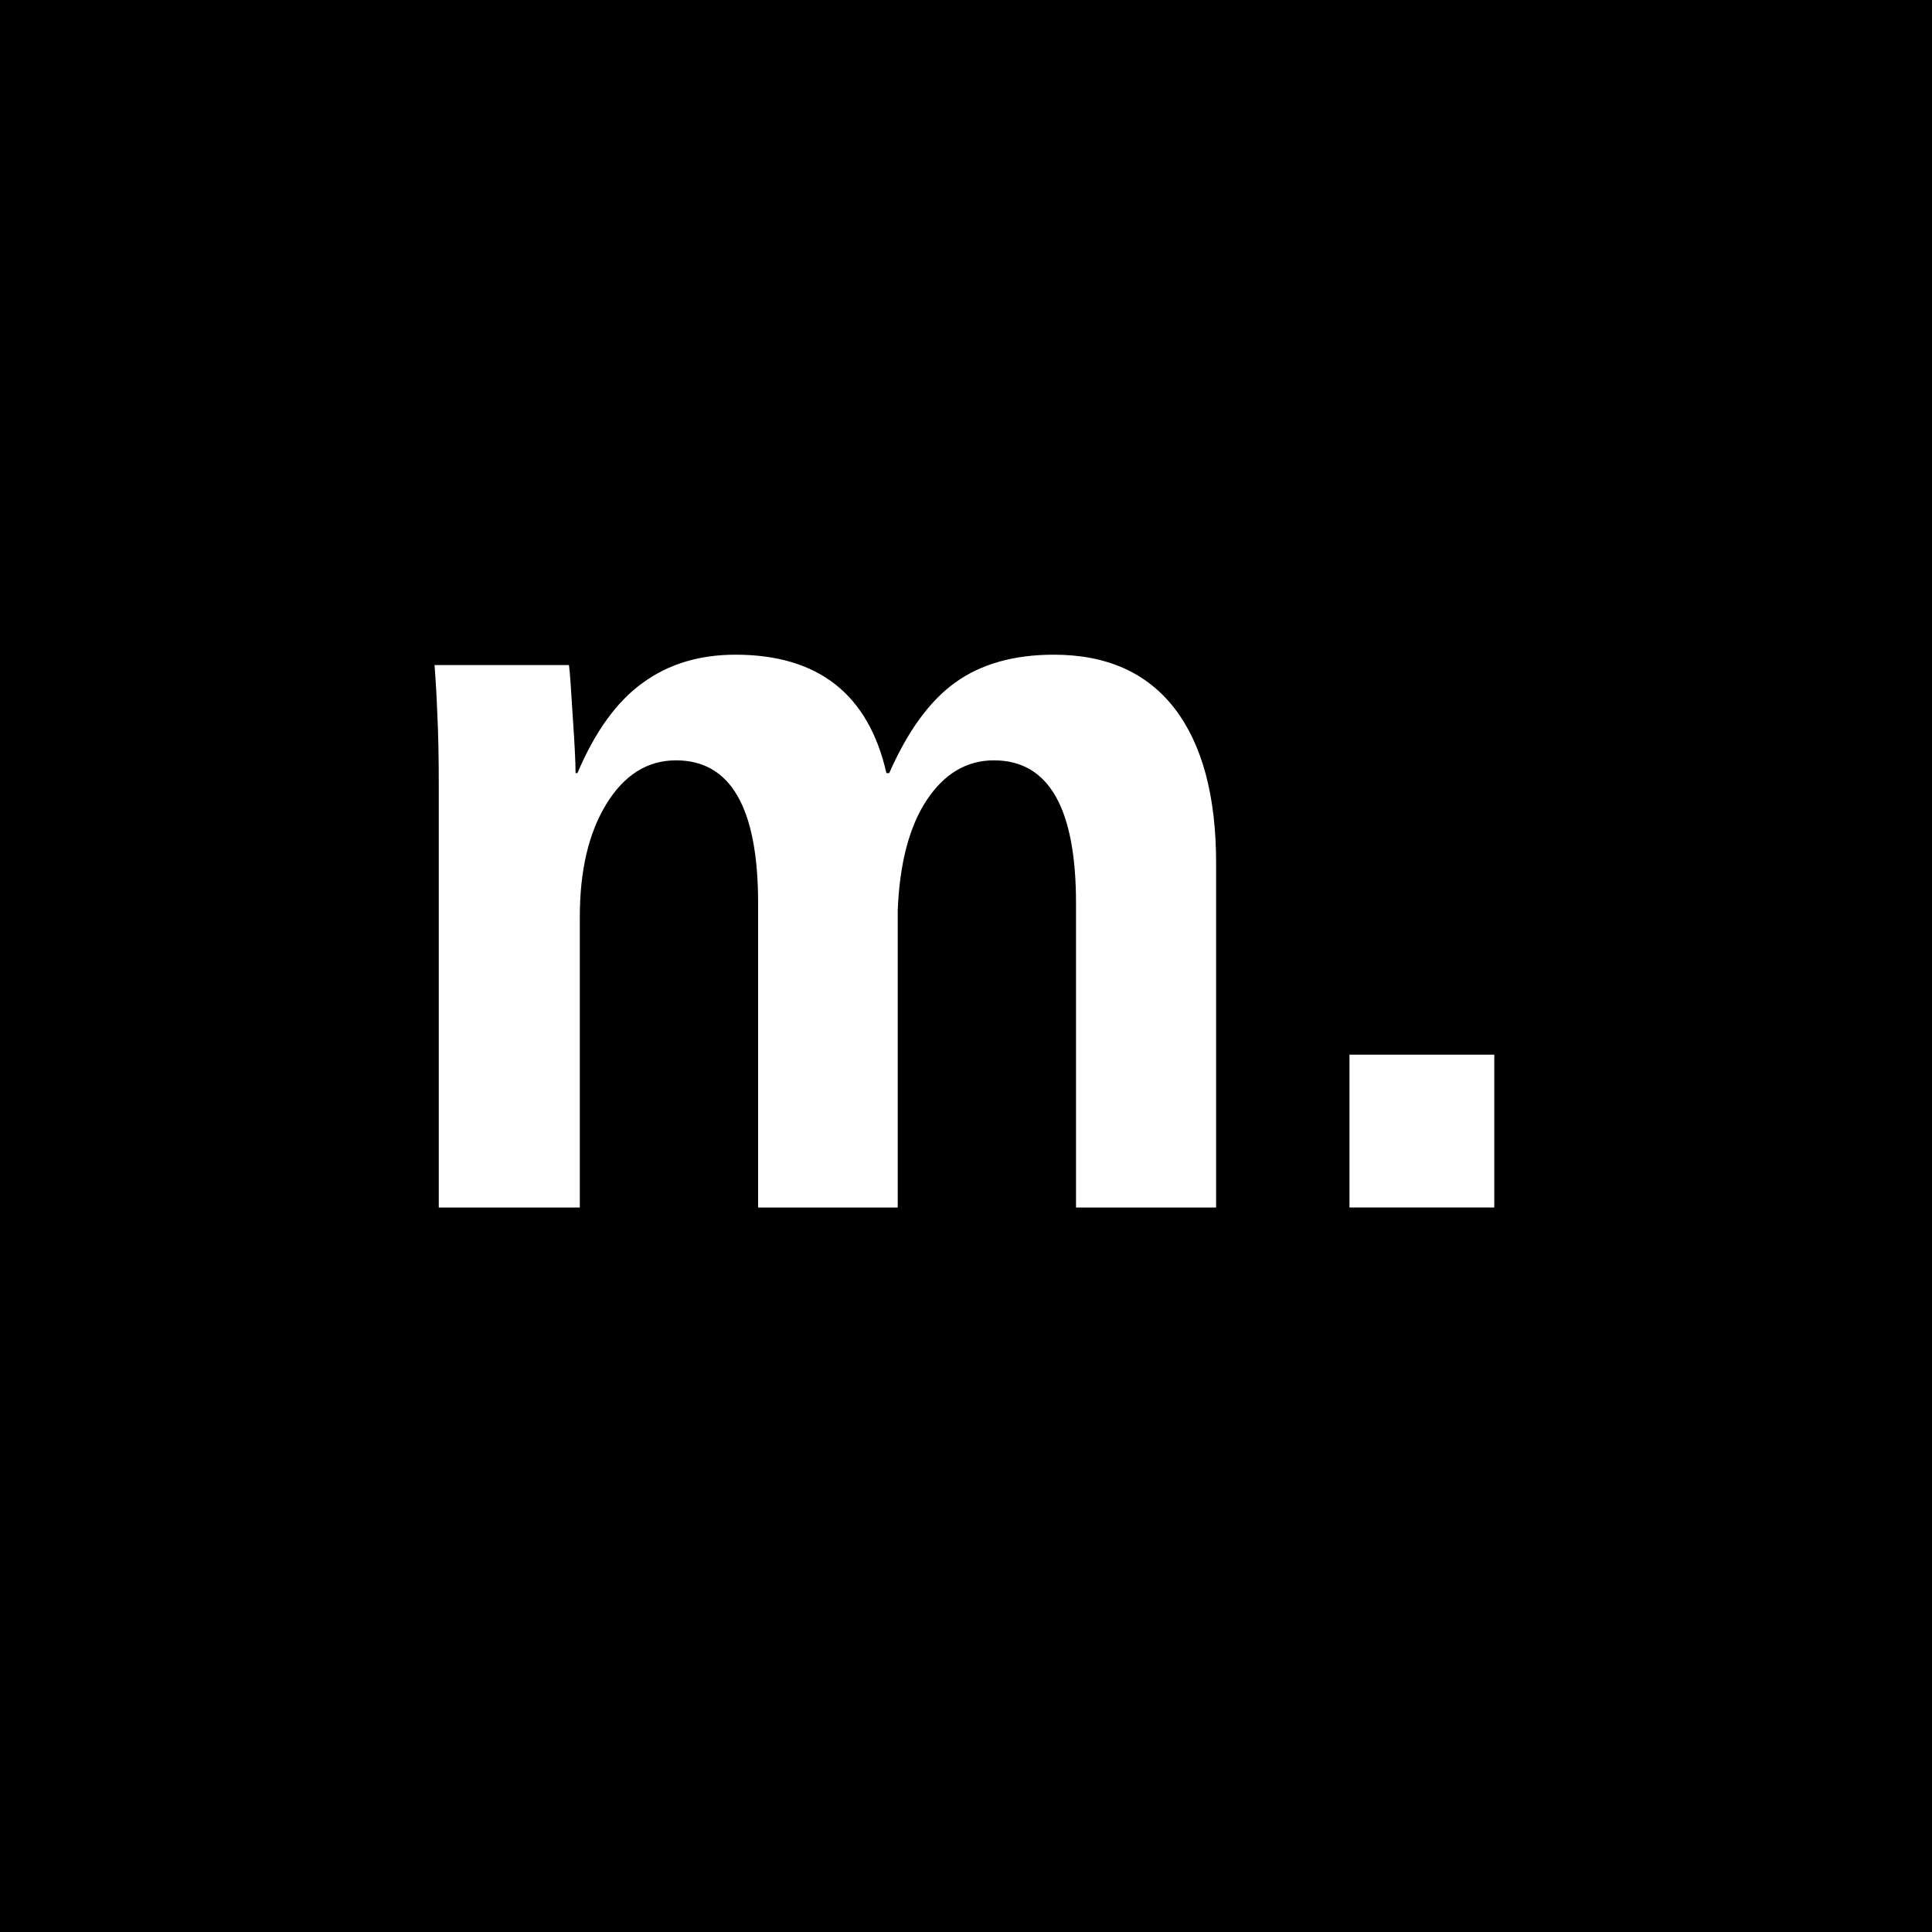
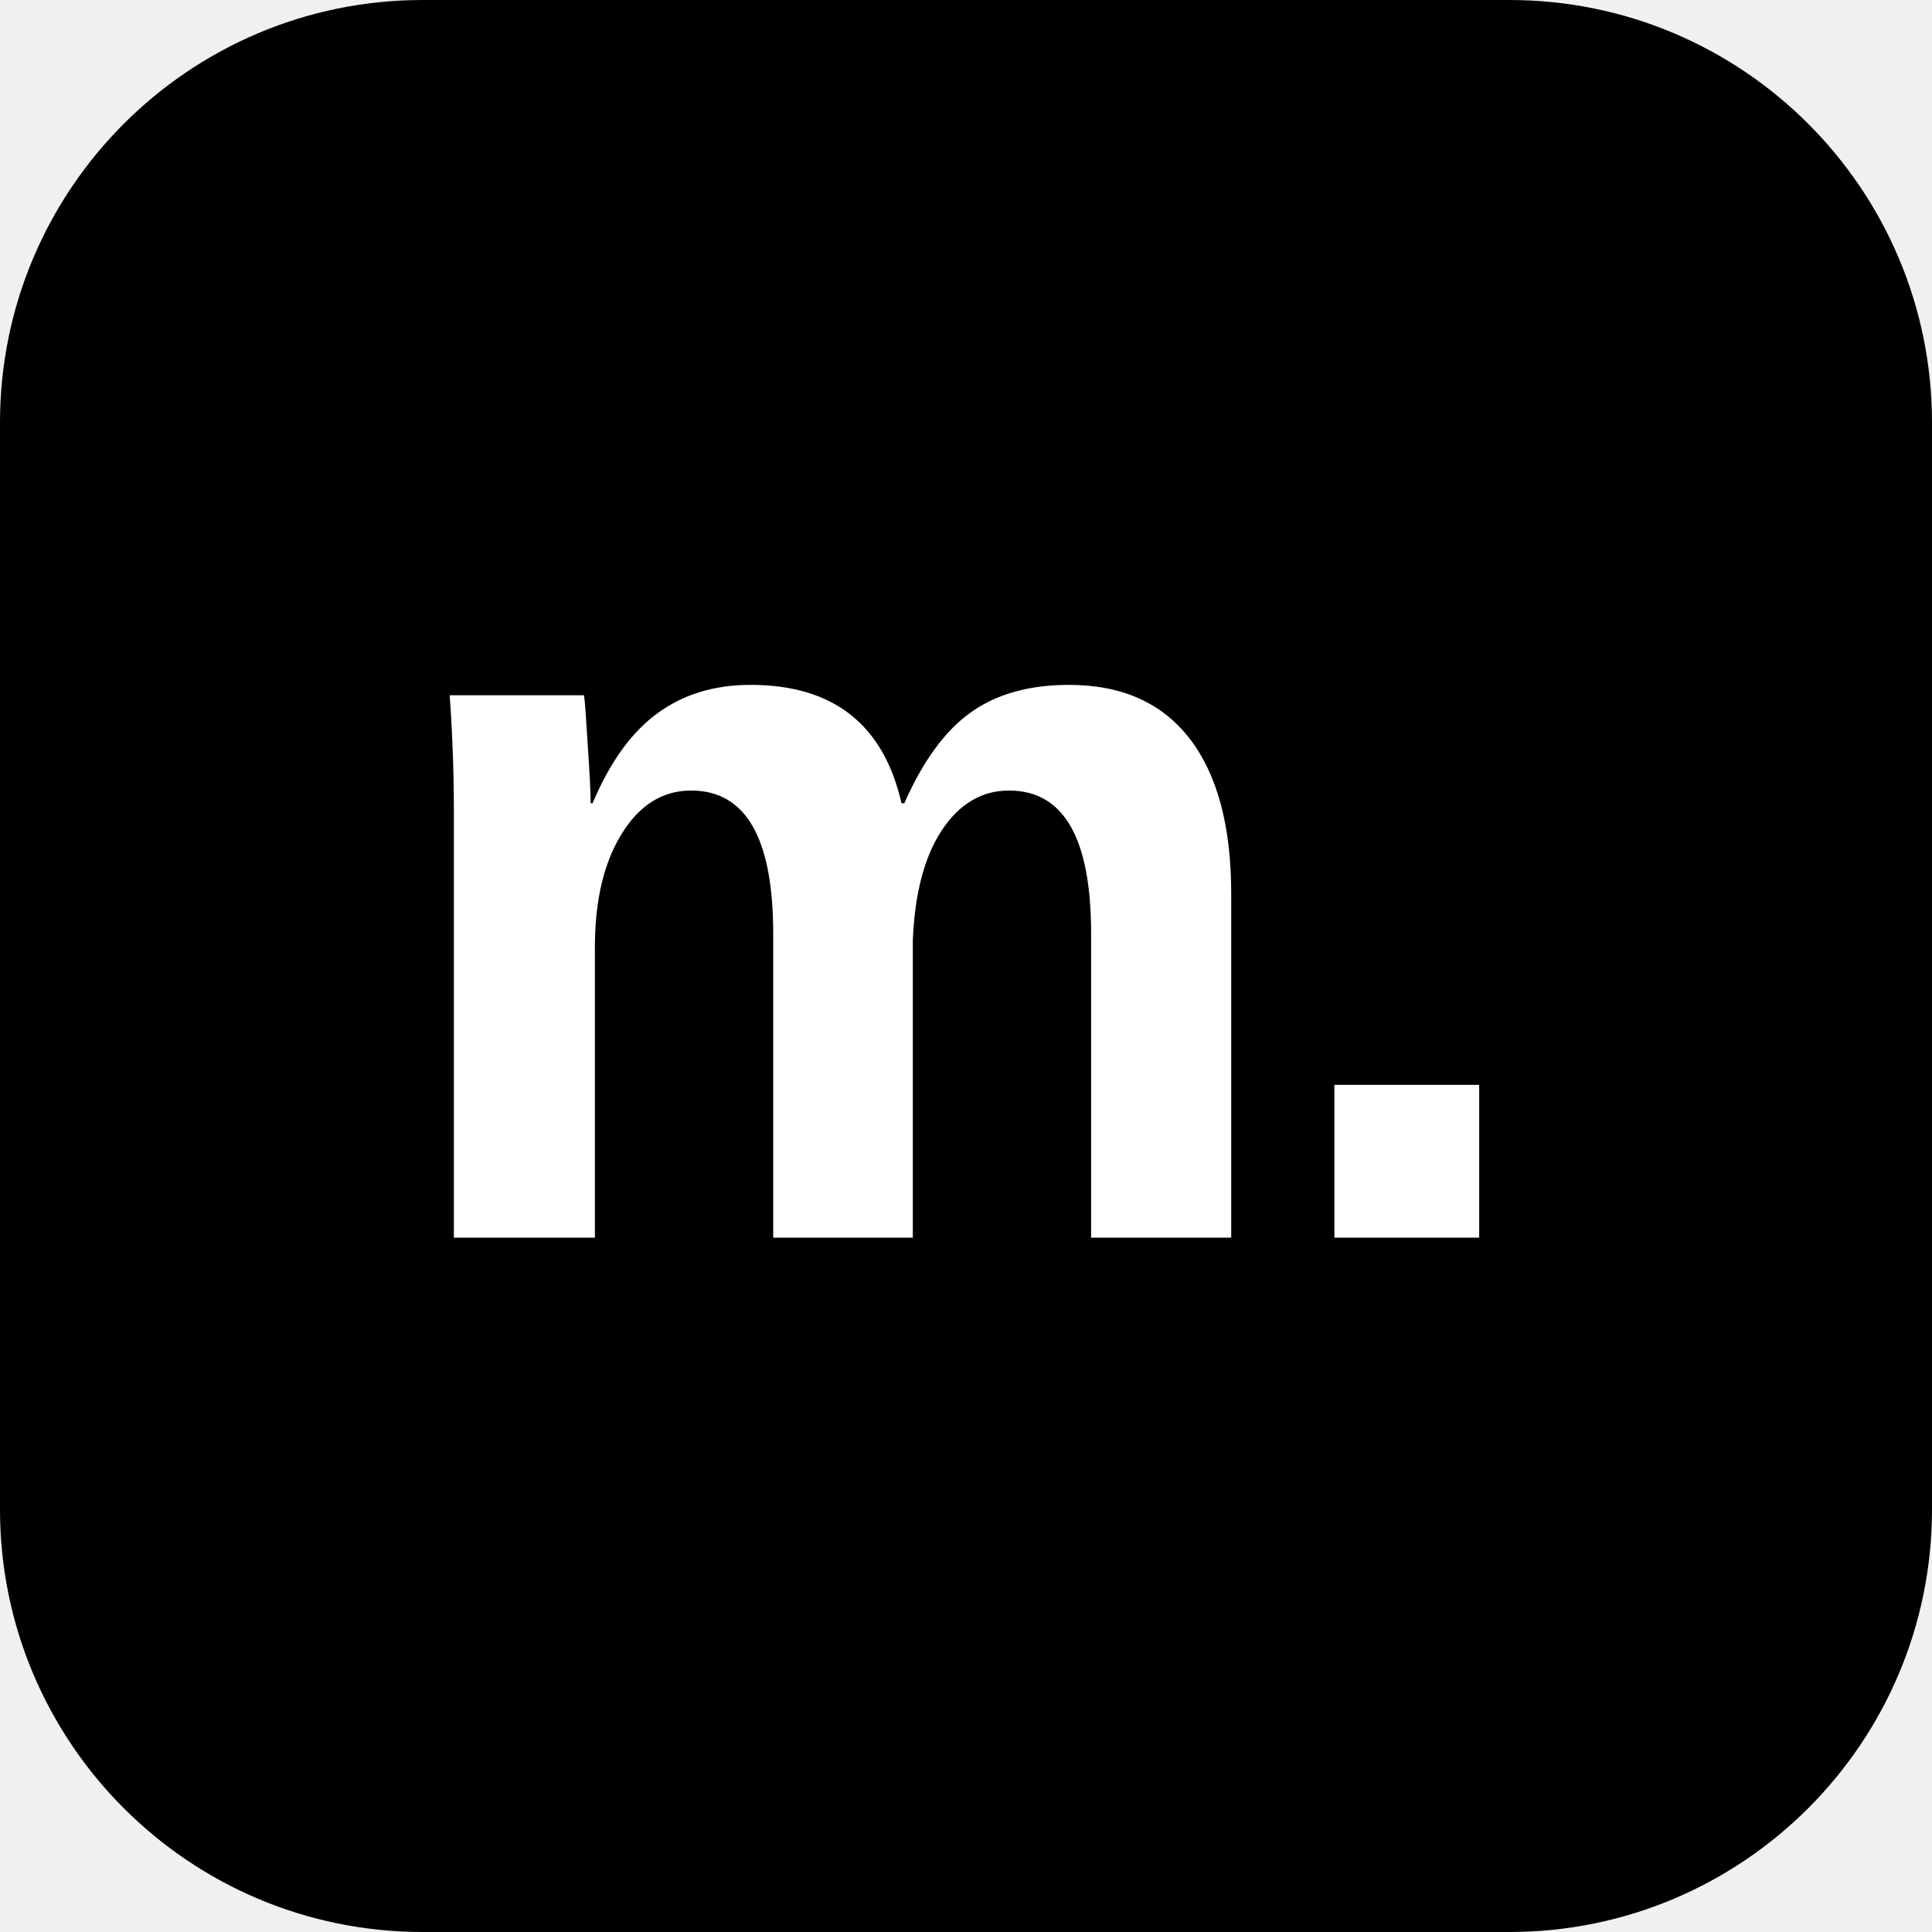
<svg xmlns="http://www.w3.org/2000/svg" viewBox="0 0 64 64">
-   <rect width="64" height="64" fill="#000" />
-   <text x="32" y="40" text-anchor="middle" font-family="Arial, Helvetica, sans-serif" font-size="34" font-weight="700" fill="#fff" letter-spacing="-1">m<tspan fill="#fff">.</tspan>
-   </text>
+   <rect width="64" height="64" rx="14" ry="14" fill="#000" />
+   <text x="32" y="41" text-anchor="middle" font-family="Arial, Helvetica, sans-serif" font-size="34" font-weight="700" fill="#fff" letter-spacing="-1">m.</text>
</svg>
